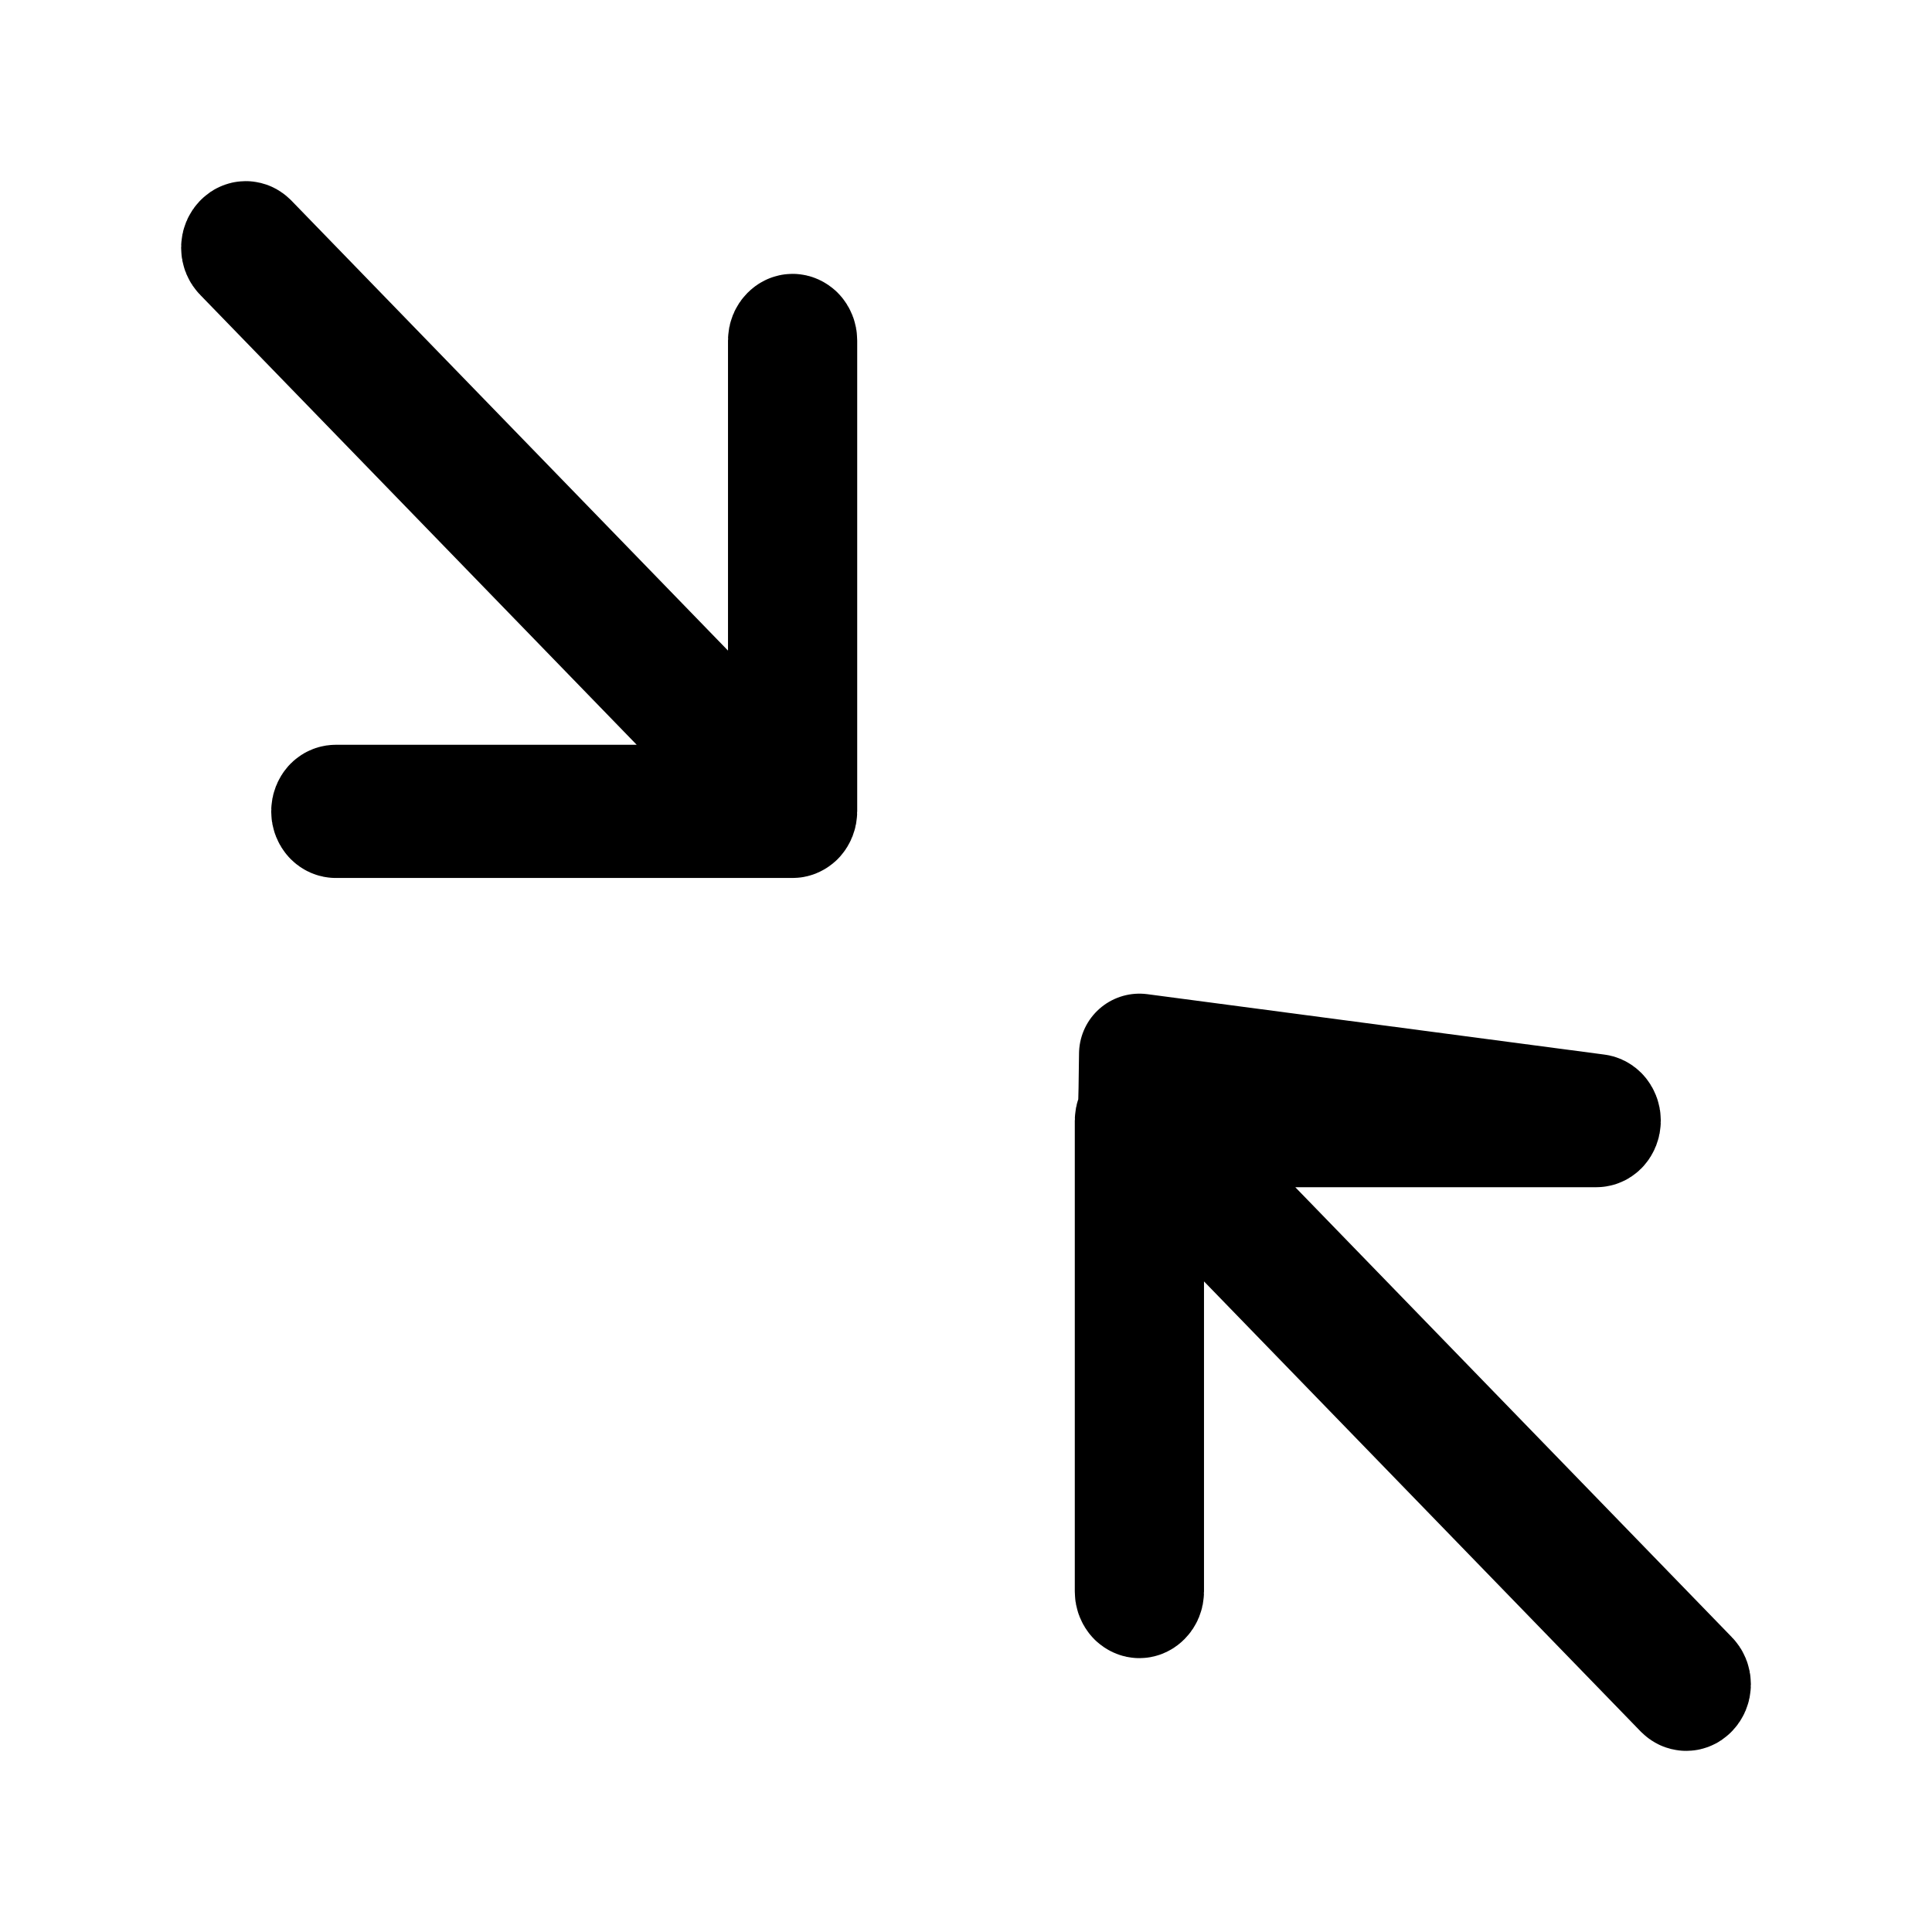
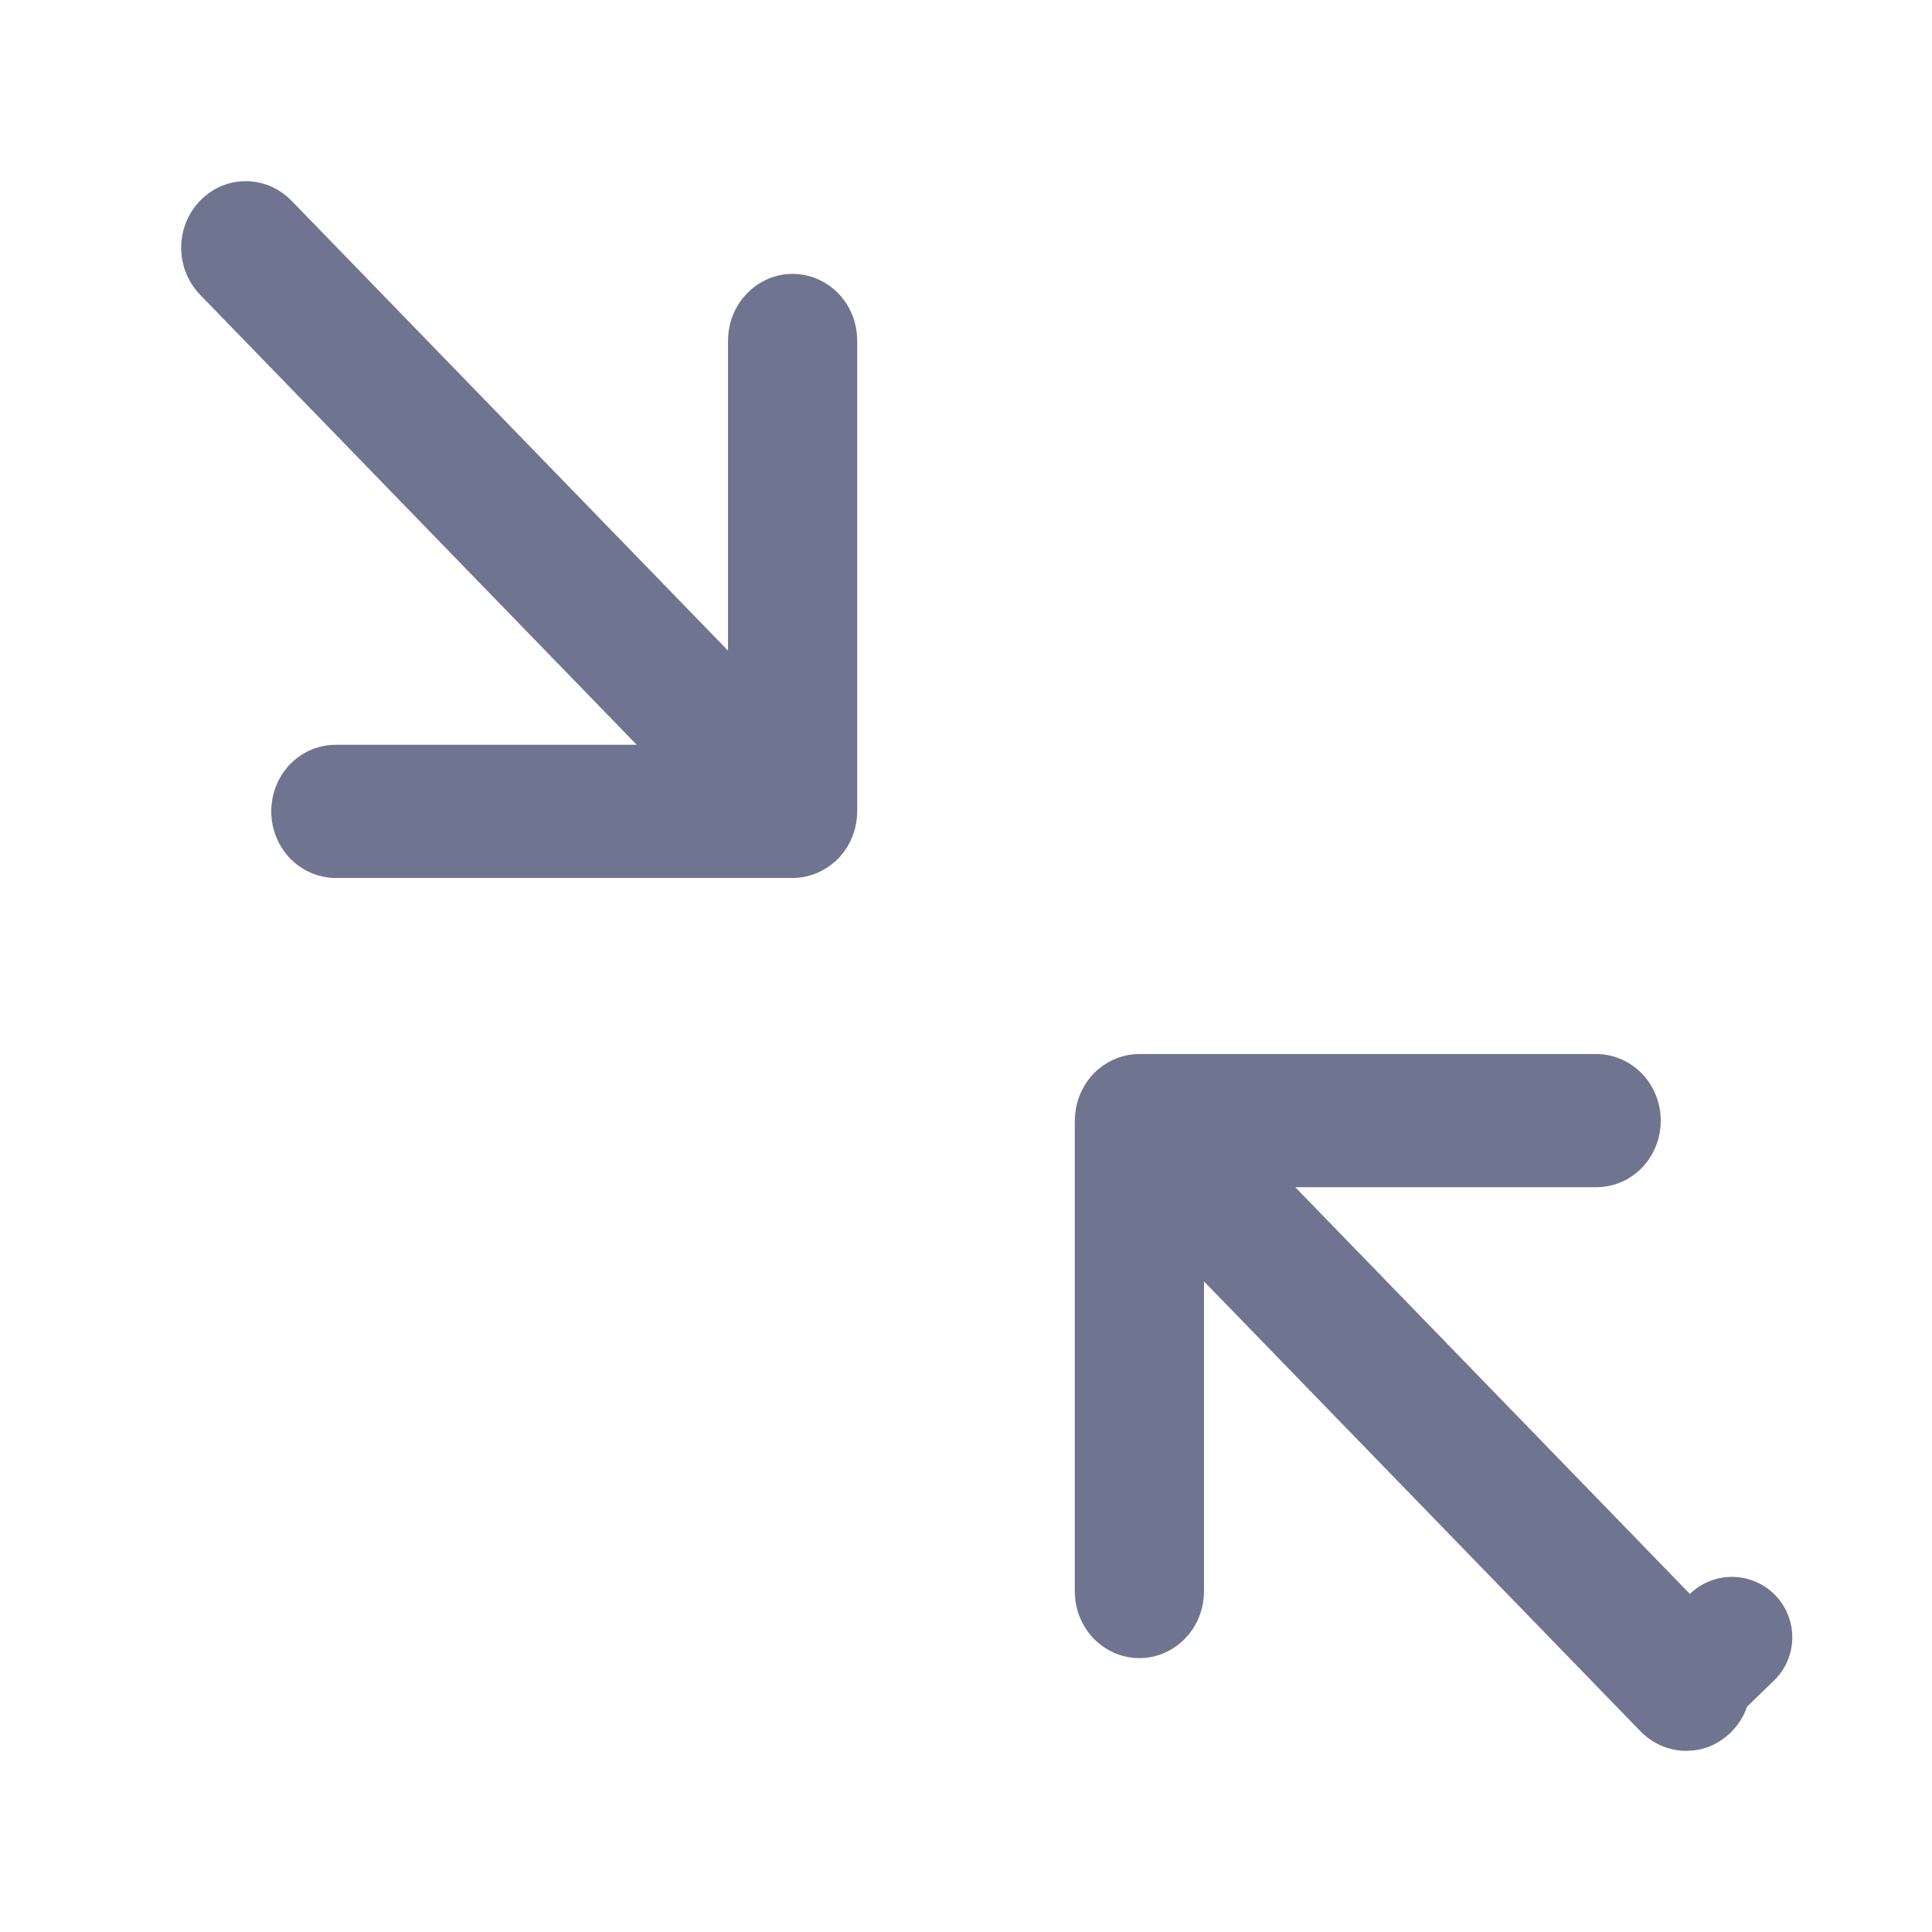
- <svg xmlns="http://www.w3.org/2000/svg" viewBox="0 0 16 16" fill="none">
-   <path d="M5.67 5.736C5.812 5.882 6.028 5.928 6.217 5.851C6.406 5.775 6.529 5.591 6.529 5.388V2.82C6.529 2.801 6.536 2.787 6.545 2.778C6.553 2.77 6.559 2.768 6.564 2.768C6.569 2.768 6.575 2.77 6.584 2.778C6.592 2.787 6.599 2.801 6.599 2.82L6.599 6.719C6.599 6.738 6.592 6.752 6.584 6.761C6.575 6.769 6.569 6.771 6.564 6.771H2.781C2.776 6.771 2.769 6.769 2.761 6.761C2.753 6.752 2.746 6.738 2.746 6.719C2.746 6.7 2.753 6.686 2.761 6.677C2.769 6.669 2.776 6.668 2.781 6.668L5.272 6.668C5.473 6.668 5.655 6.547 5.733 6.362C5.811 6.177 5.771 5.964 5.631 5.819L2.016 2.093C2.007 2.084 2 2.07 2 2.051C2 2.033 2.007 2.019 2.016 2.01C2.02 2.005 2.024 2.003 2.027 2.002C2.029 2.001 2.032 2 2.035 2C2.038 2 2.041 2.001 2.044 2.002C2.046 2.003 2.05 2.005 2.055 2.01L5.67 5.736ZM10.33 10.264C10.188 10.118 9.972 10.072 9.783 10.149C9.594 10.225 9.471 10.409 9.471 10.612V13.18C9.471 13.199 9.464 13.213 9.455 13.222C9.447 13.23 9.441 13.232 9.436 13.232C9.431 13.232 9.425 13.23 9.416 13.222C9.408 13.213 9.401 13.199 9.401 13.18V9.281C9.401 9.262 9.408 9.248 9.416 9.239C9.425 9.231 9.431 9.229 9.436 8.729L13.219 9.229C13.224 9.229 13.231 9.231 13.239 9.239C13.247 9.248 13.254 9.262 13.254 9.281C13.254 9.3 13.247 9.314 13.239 9.323C13.231 9.331 13.224 9.332 13.219 9.332L10.728 9.332C10.527 9.332 10.345 9.453 10.267 9.638C10.189 9.823 10.229 10.036 10.369 10.181L13.984 13.907C13.993 13.916 14 13.93 14 13.949C14 13.967 13.993 13.981 13.984 13.99C13.98 13.995 13.976 13.997 13.973 13.998C13.971 13.999 13.968 14 13.965 14C13.962 14 13.959 13.999 13.956 13.998C13.954 13.997 13.95 13.995 13.945 13.99L10.33 10.264Z" stroke="currentColor" stroke-linecap="round" stroke-linejoin="round" />
+ <svg xmlns="http://www.w3.org/2000/svg" width="16" height="16" viewBox="0 0 16 16" fill="none">
+   <path d="M5.67 5.736C5.812 5.882 6.028 5.928 6.217 5.851C6.406 5.775 6.529 5.591 6.529 5.388V2.82C6.529 2.801 6.536 2.787 6.545 2.778C6.553 2.77 6.559 2.768 6.564 2.768C6.569 2.768 6.575 2.77 6.584 2.778C6.592 2.787 6.599 2.801 6.599 2.82L6.599 6.719C6.599 6.738 6.592 6.752 6.584 6.761C6.575 6.769 6.569 6.771 6.564 6.771H2.781C2.776 6.771 2.769 6.769 2.761 6.761C2.753 6.752 2.746 6.738 2.746 6.719C2.746 6.7 2.753 6.686 2.761 6.677C2.769 6.669 2.776 6.668 2.781 6.668L5.272 6.668C5.473 6.668 5.655 6.547 5.733 6.362C5.811 6.177 5.771 5.964 5.631 5.819L2.016 2.093C2.007 2.084 2 2.07 2 2.051C2 2.033 2.007 2.019 2.016 2.01C2.02 2.005 2.024 2.003 2.027 2.002C2.029 2.001 2.032 2 2.035 2C2.038 2 2.041 2.001 2.044 2.002C2.046 2.003 2.05 2.005 2.055 2.01L5.67 5.736ZM10.33 10.264C10.188 10.118 9.972 10.072 9.783 10.149C9.594 10.225 9.471 10.409 9.471 10.612V13.18C9.471 13.199 9.464 13.213 9.455 13.222C9.447 13.23 9.441 13.232 9.436 13.232C9.431 13.232 9.425 13.23 9.416 13.222C9.408 13.213 9.401 13.199 9.401 13.18V9.281C9.401 9.262 9.408 9.248 9.416 9.239C9.425 9.231 9.431 9.229 9.436 9.229L13.219 9.229C13.224 9.229 13.231 9.231 13.239 9.239C13.247 9.248 13.254 9.262 13.254 9.281C13.254 9.3 13.247 9.314 13.239 9.323C13.231 9.331 13.224 9.332 13.219 9.332L10.728 9.332C10.527 9.332 10.345 9.453 10.267 9.638C10.189 9.823 10.229 10.036 10.369 10.181L13.984 13.907L14.343 13.559L13.984 13.907C13.993 13.916 14 13.93 14 13.949C14 13.967 13.993 13.981 13.984 13.99C13.98 13.995 13.976 13.997 13.973 13.998C13.973 13.999 13.972 13.999 13.972 13.999C13.969 14 13.967 14 13.965 14C13.962 14 13.959 13.999 13.956 13.998C13.954 13.997 13.95 13.995 13.945 13.99L10.33 10.264Z" stroke="#6F7590" stroke-linecap="round" stroke-linejoin="round" />
</svg>
